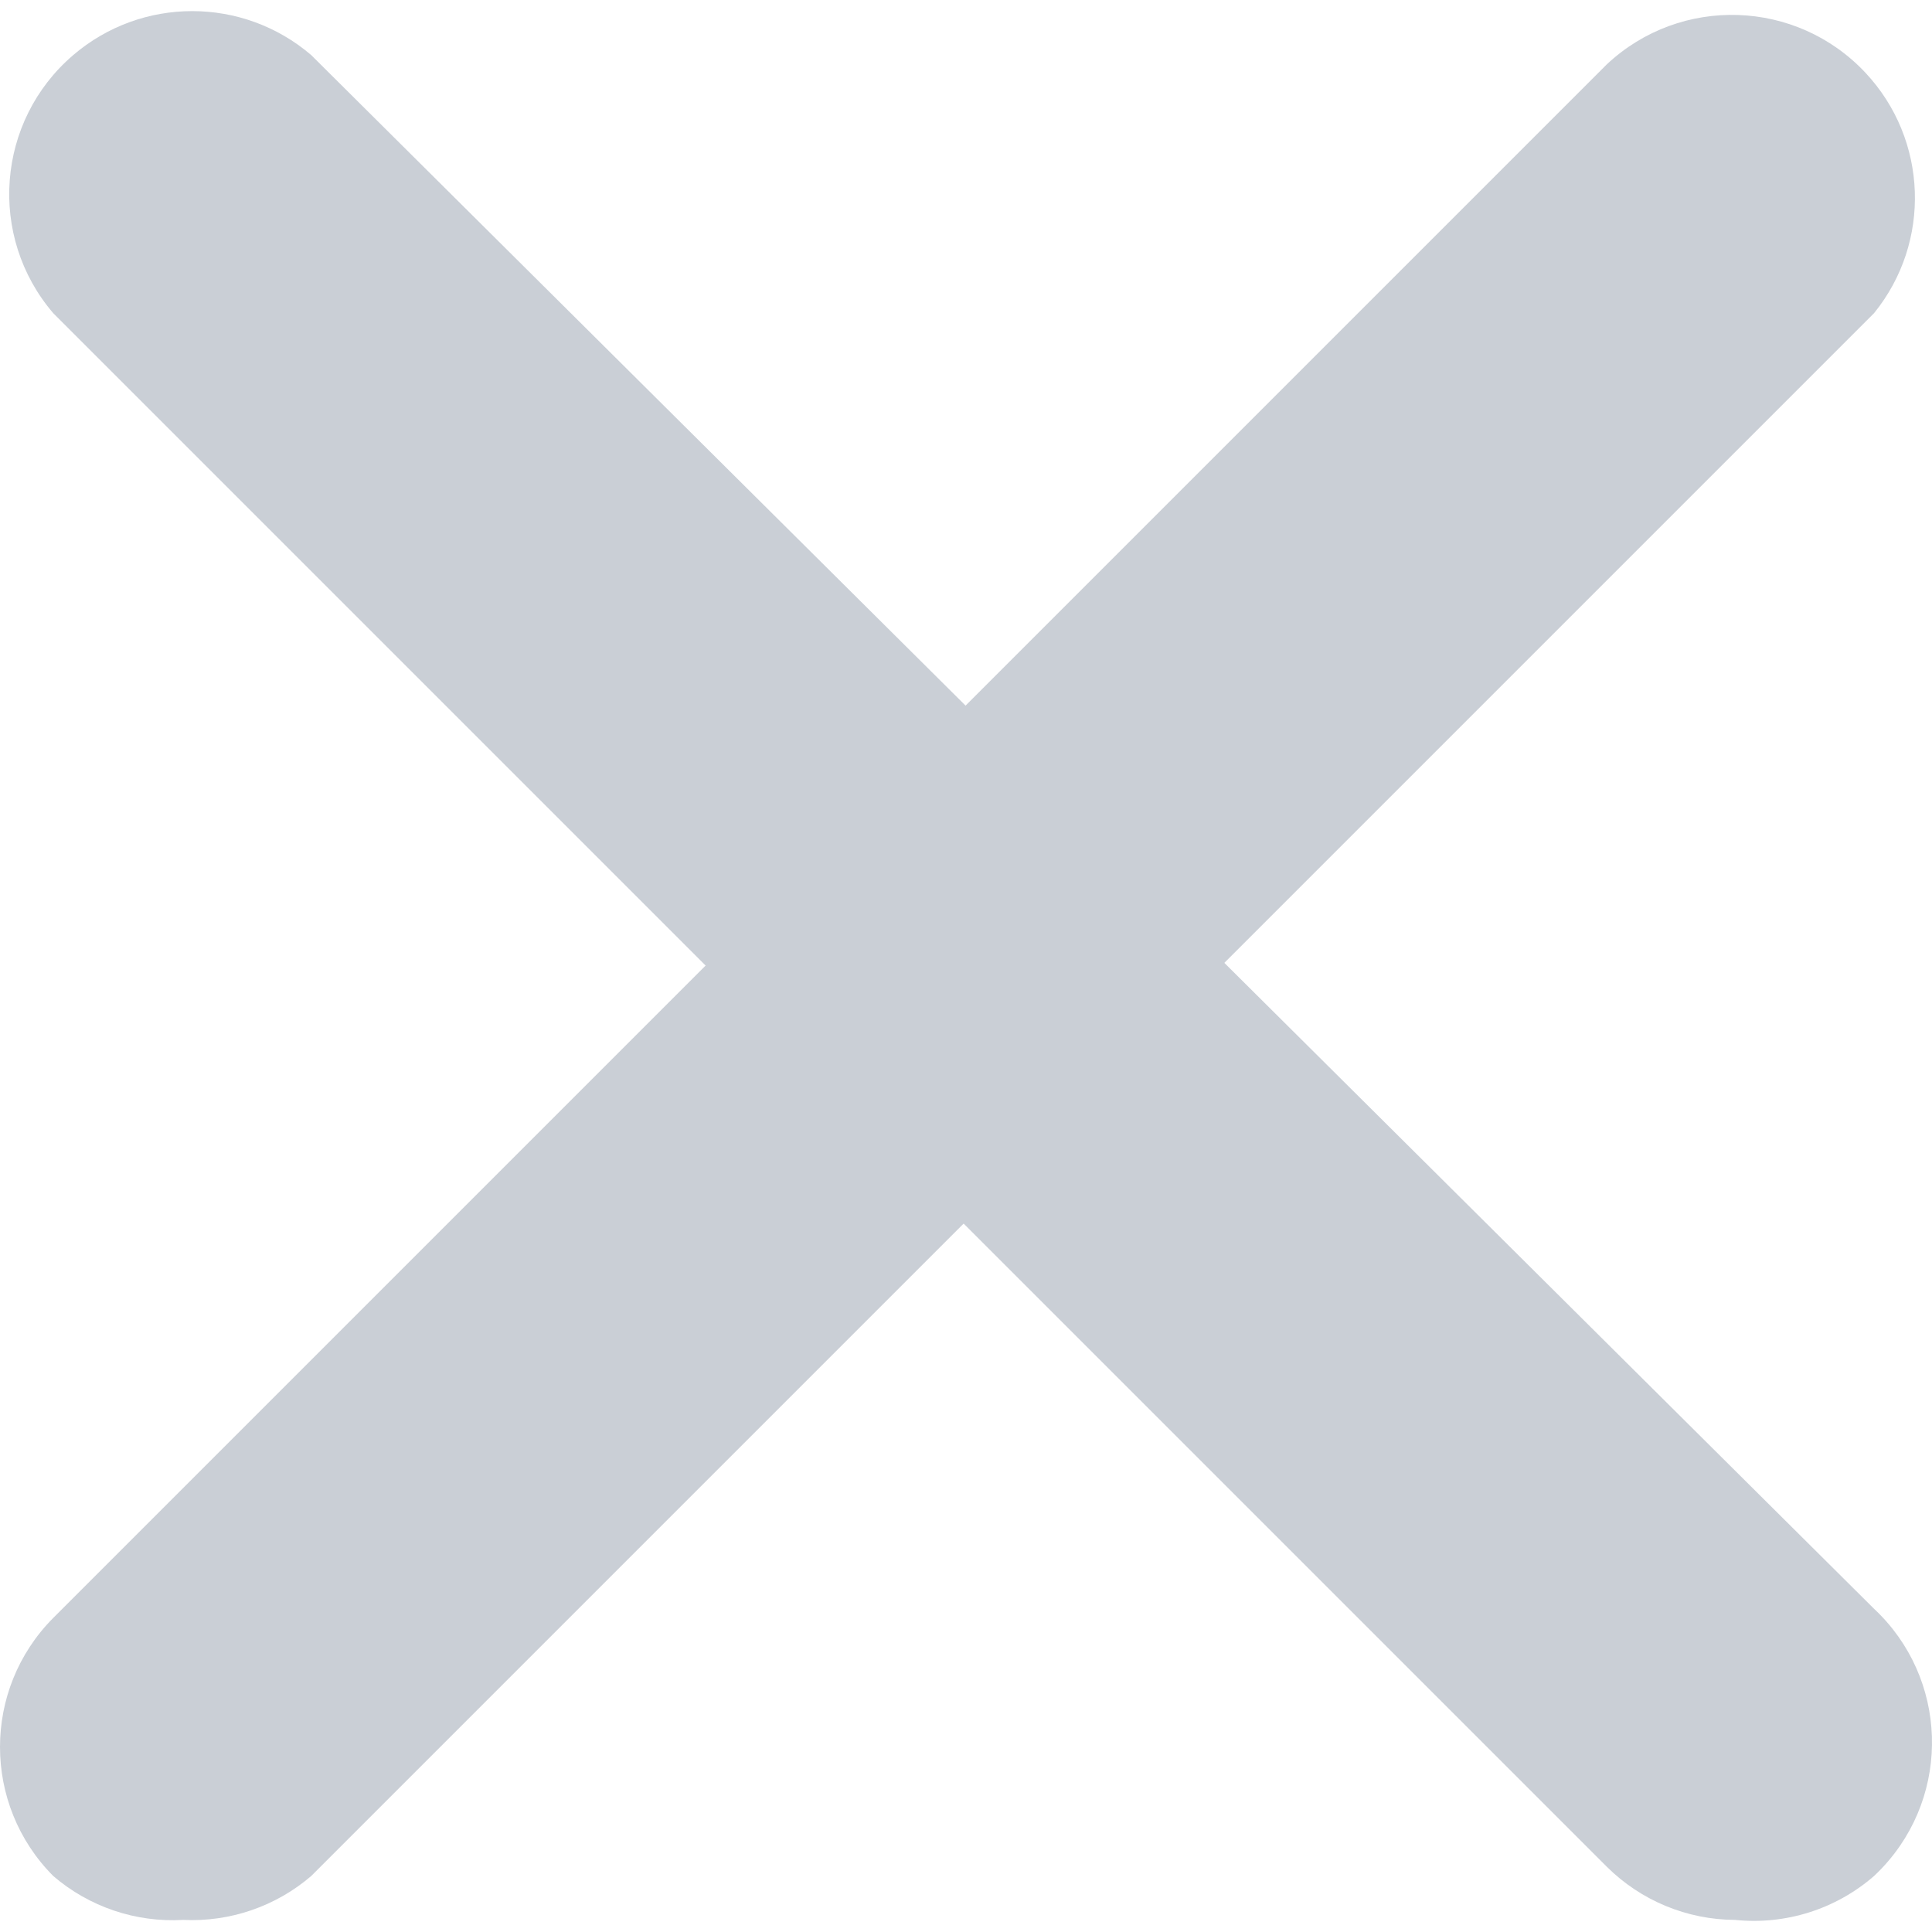
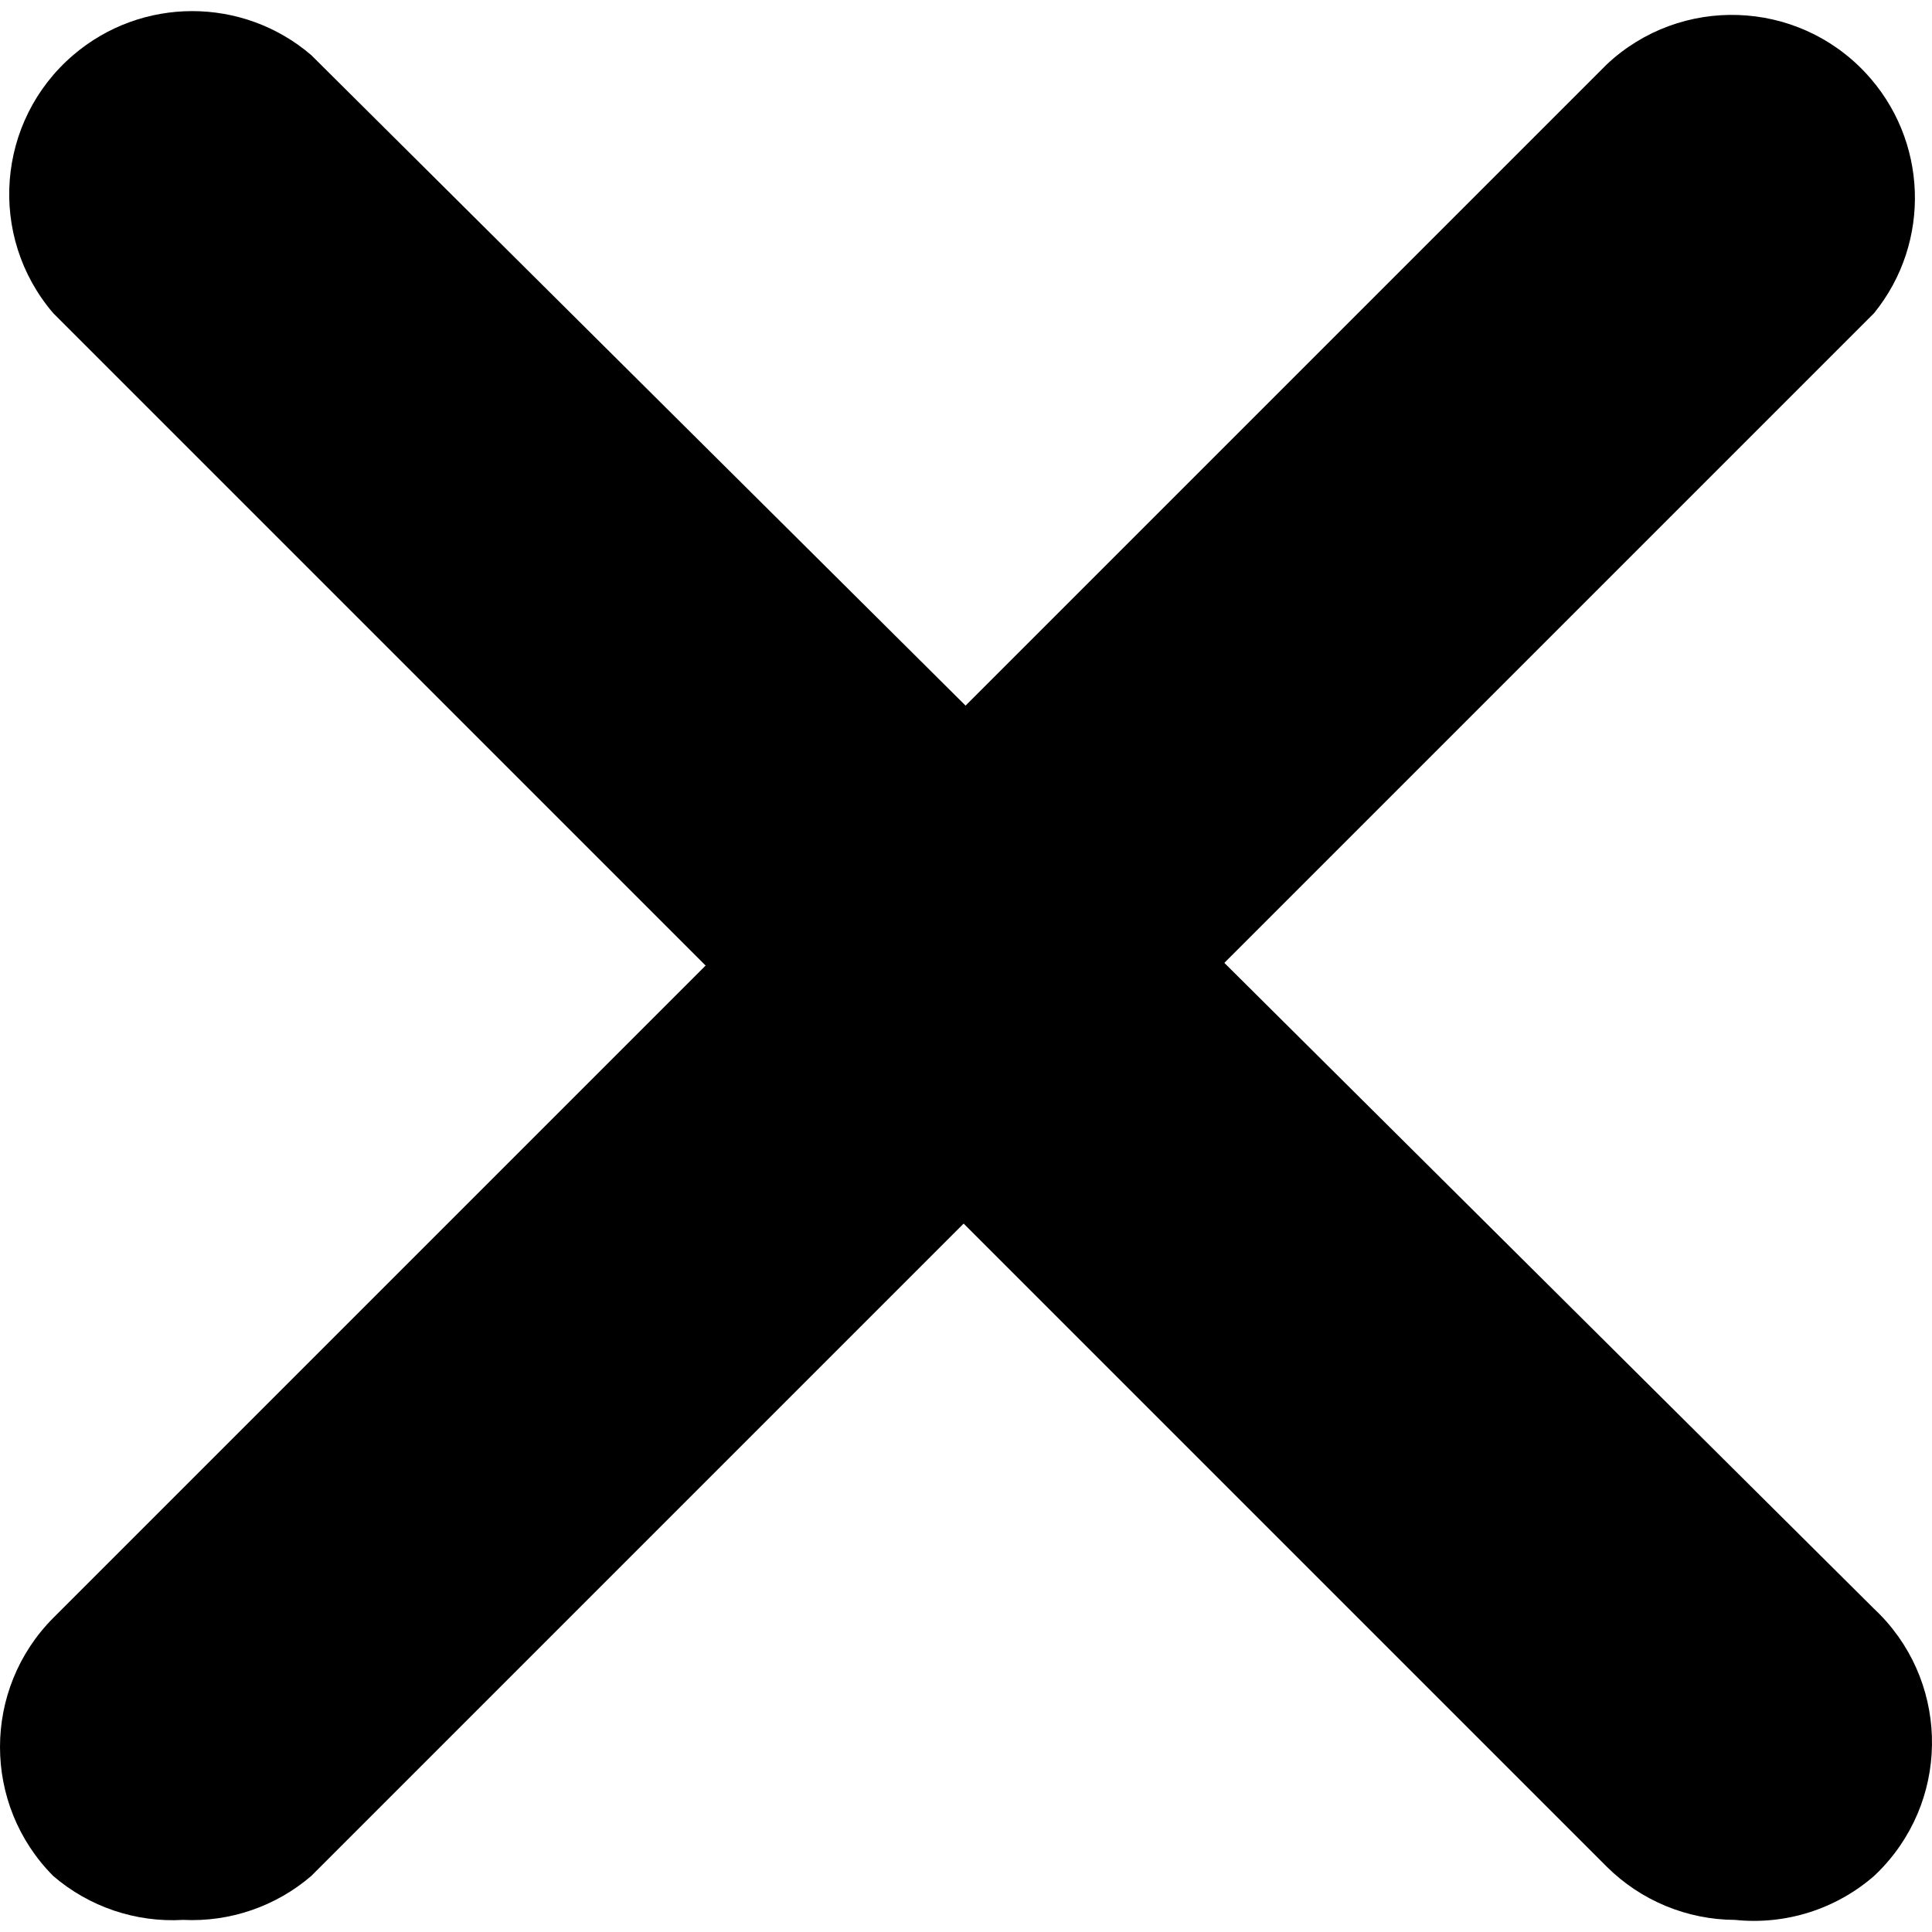
<svg xmlns="http://www.w3.org/2000/svg" id="Capa_1" enable-background="new 0 0 320.591 320.591" height="512" viewBox="0 0 320.591 320.591" width="512">
  <g>
-     <g id="close_1_" fill="#cacfd6">
+     <g id="close_1_">
      <path d="m30.391 318.583c-7.86.457-15.59-2.156-21.56-7.288-11.774-11.844-11.774-30.973 0-42.817l257.812-257.813c12.246-11.459 31.462-10.822 42.921 1.424 10.362 11.074 10.966 28.095 1.414 39.875l-259.331 259.331c-5.893 5.058-13.499 7.666-21.256 7.288z" />
      <path d="m287.9 318.583c-7.966-.034-15.601-3.196-21.257-8.806l-257.813-257.814c-10.908-12.738-9.425-31.908 3.313-42.817 11.369-9.736 28.136-9.736 39.504 0l259.331 257.813c12.243 11.462 12.876 30.679 1.414 42.922-.456.487-.927.958-1.414 1.414-6.35 5.522-14.707 8.161-23.078 7.288z" />
    </g>
  </g>
</svg>
